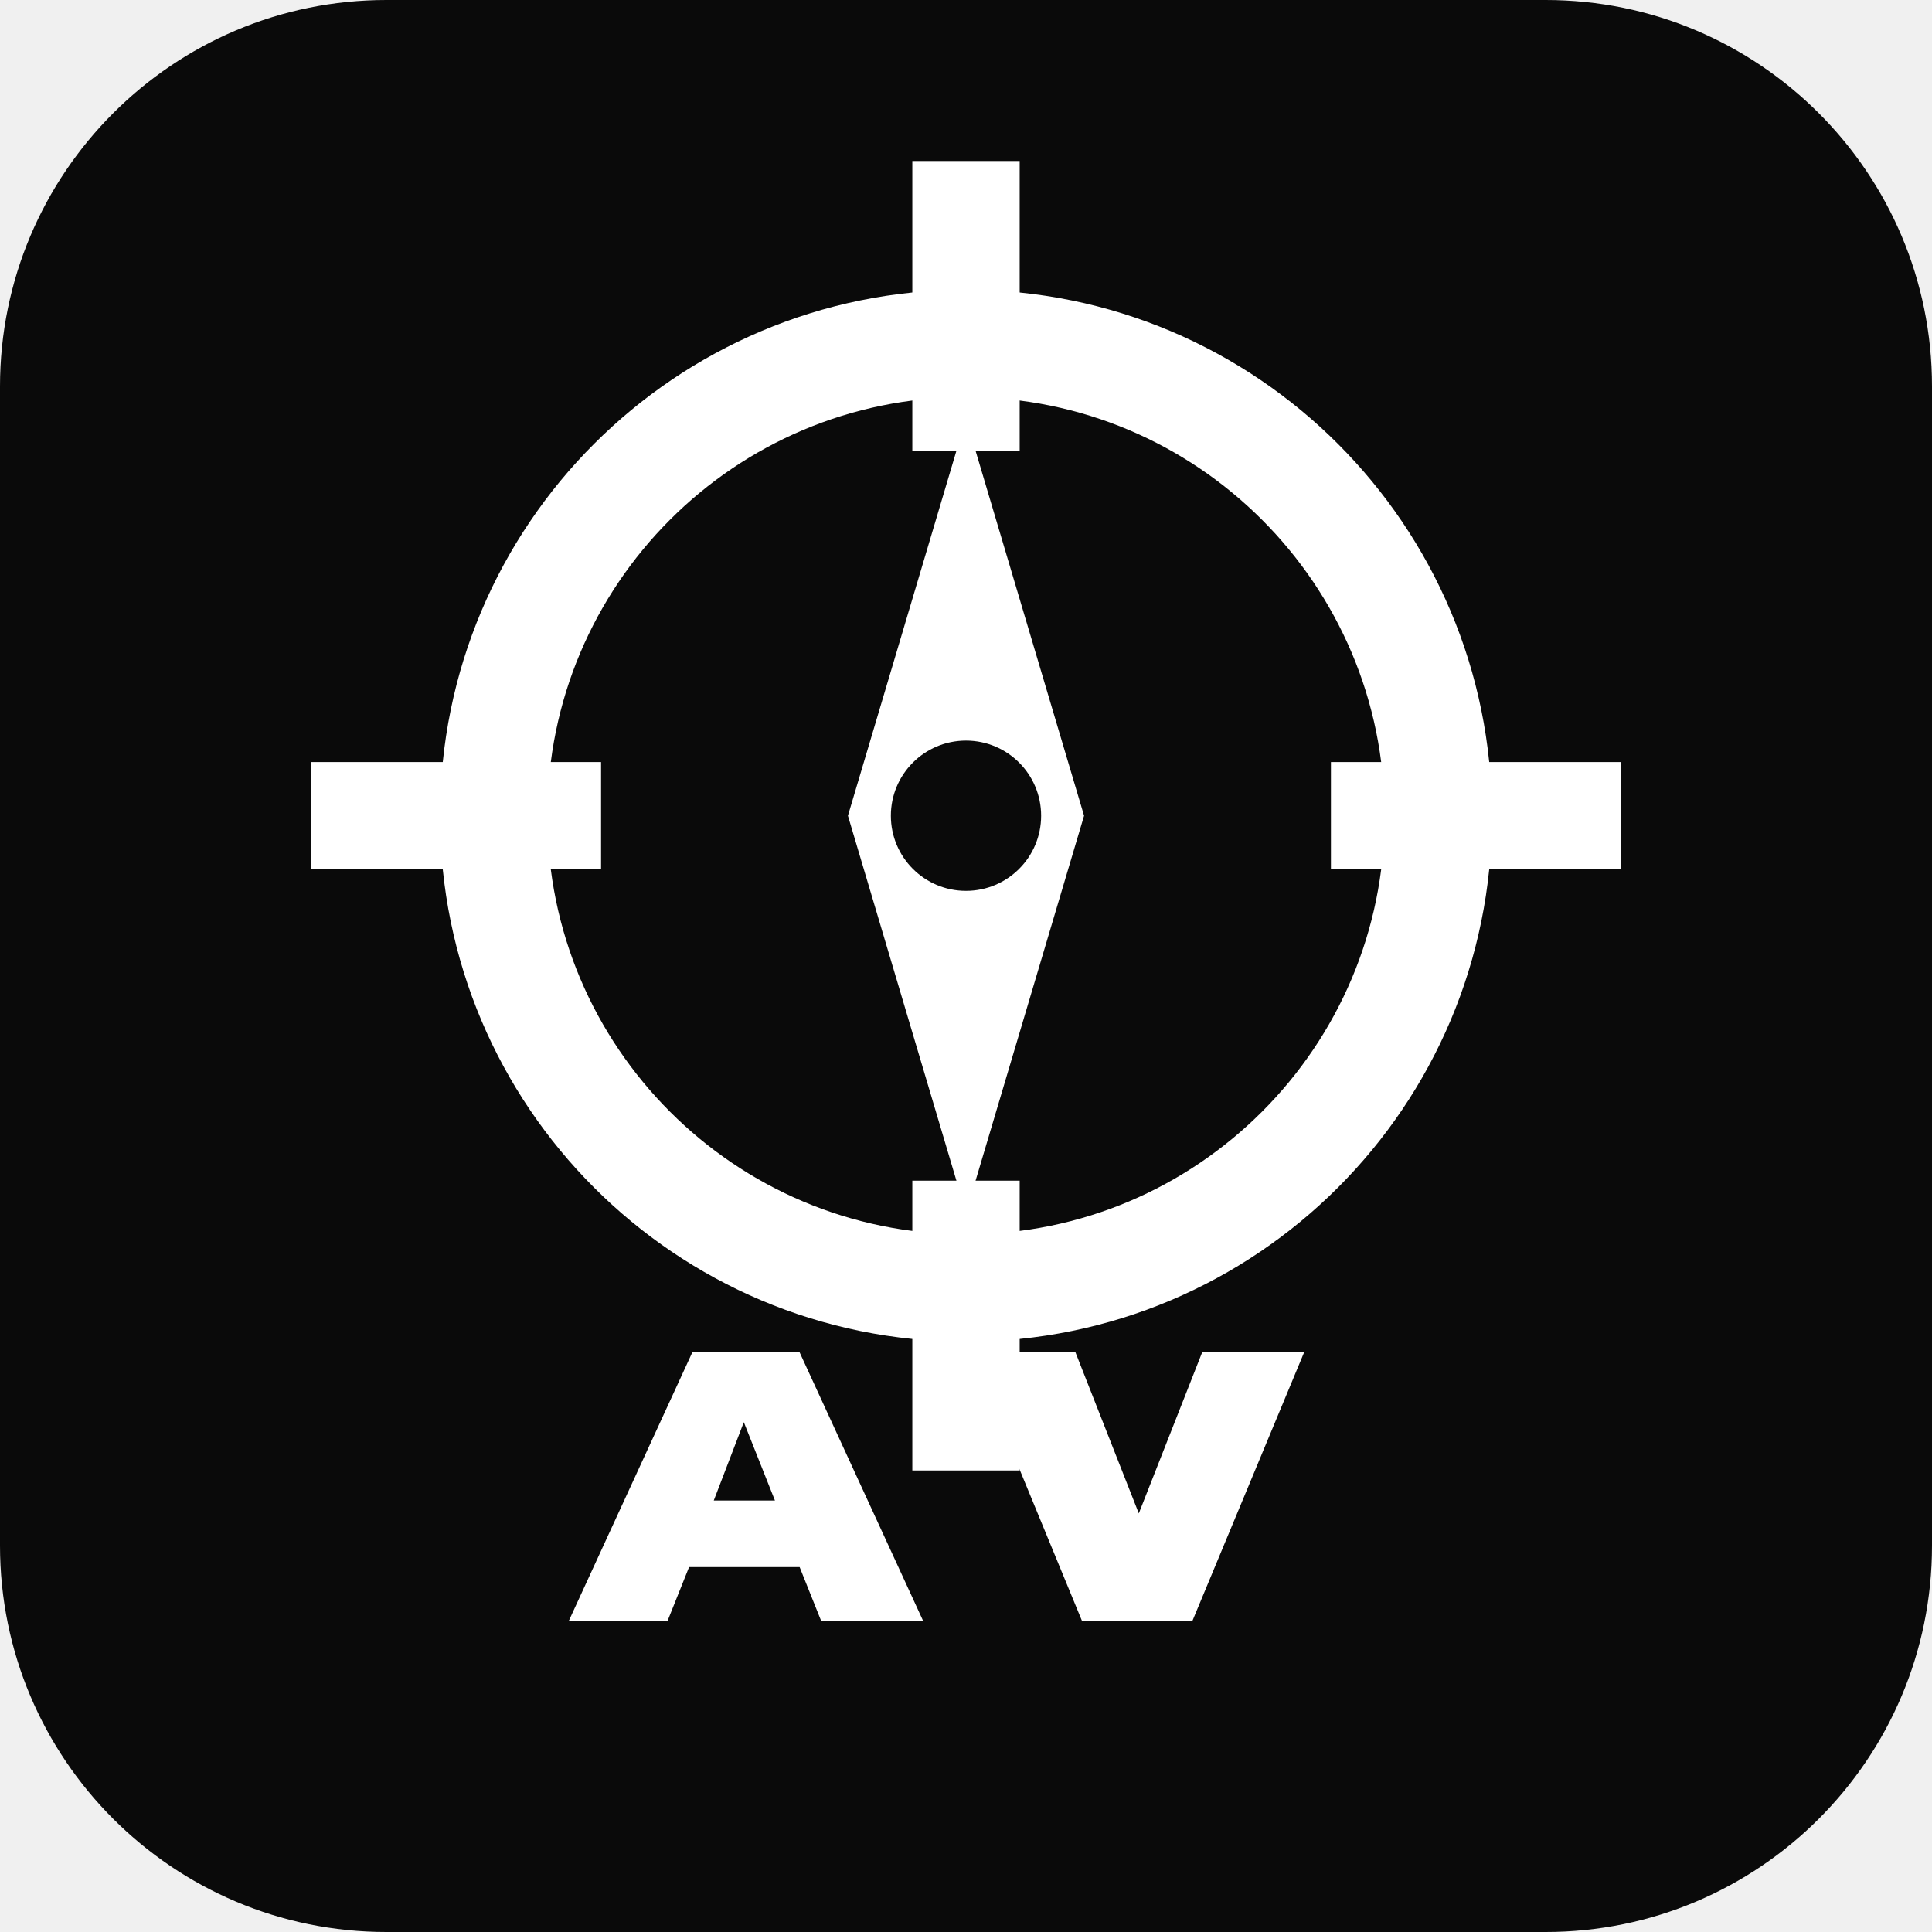
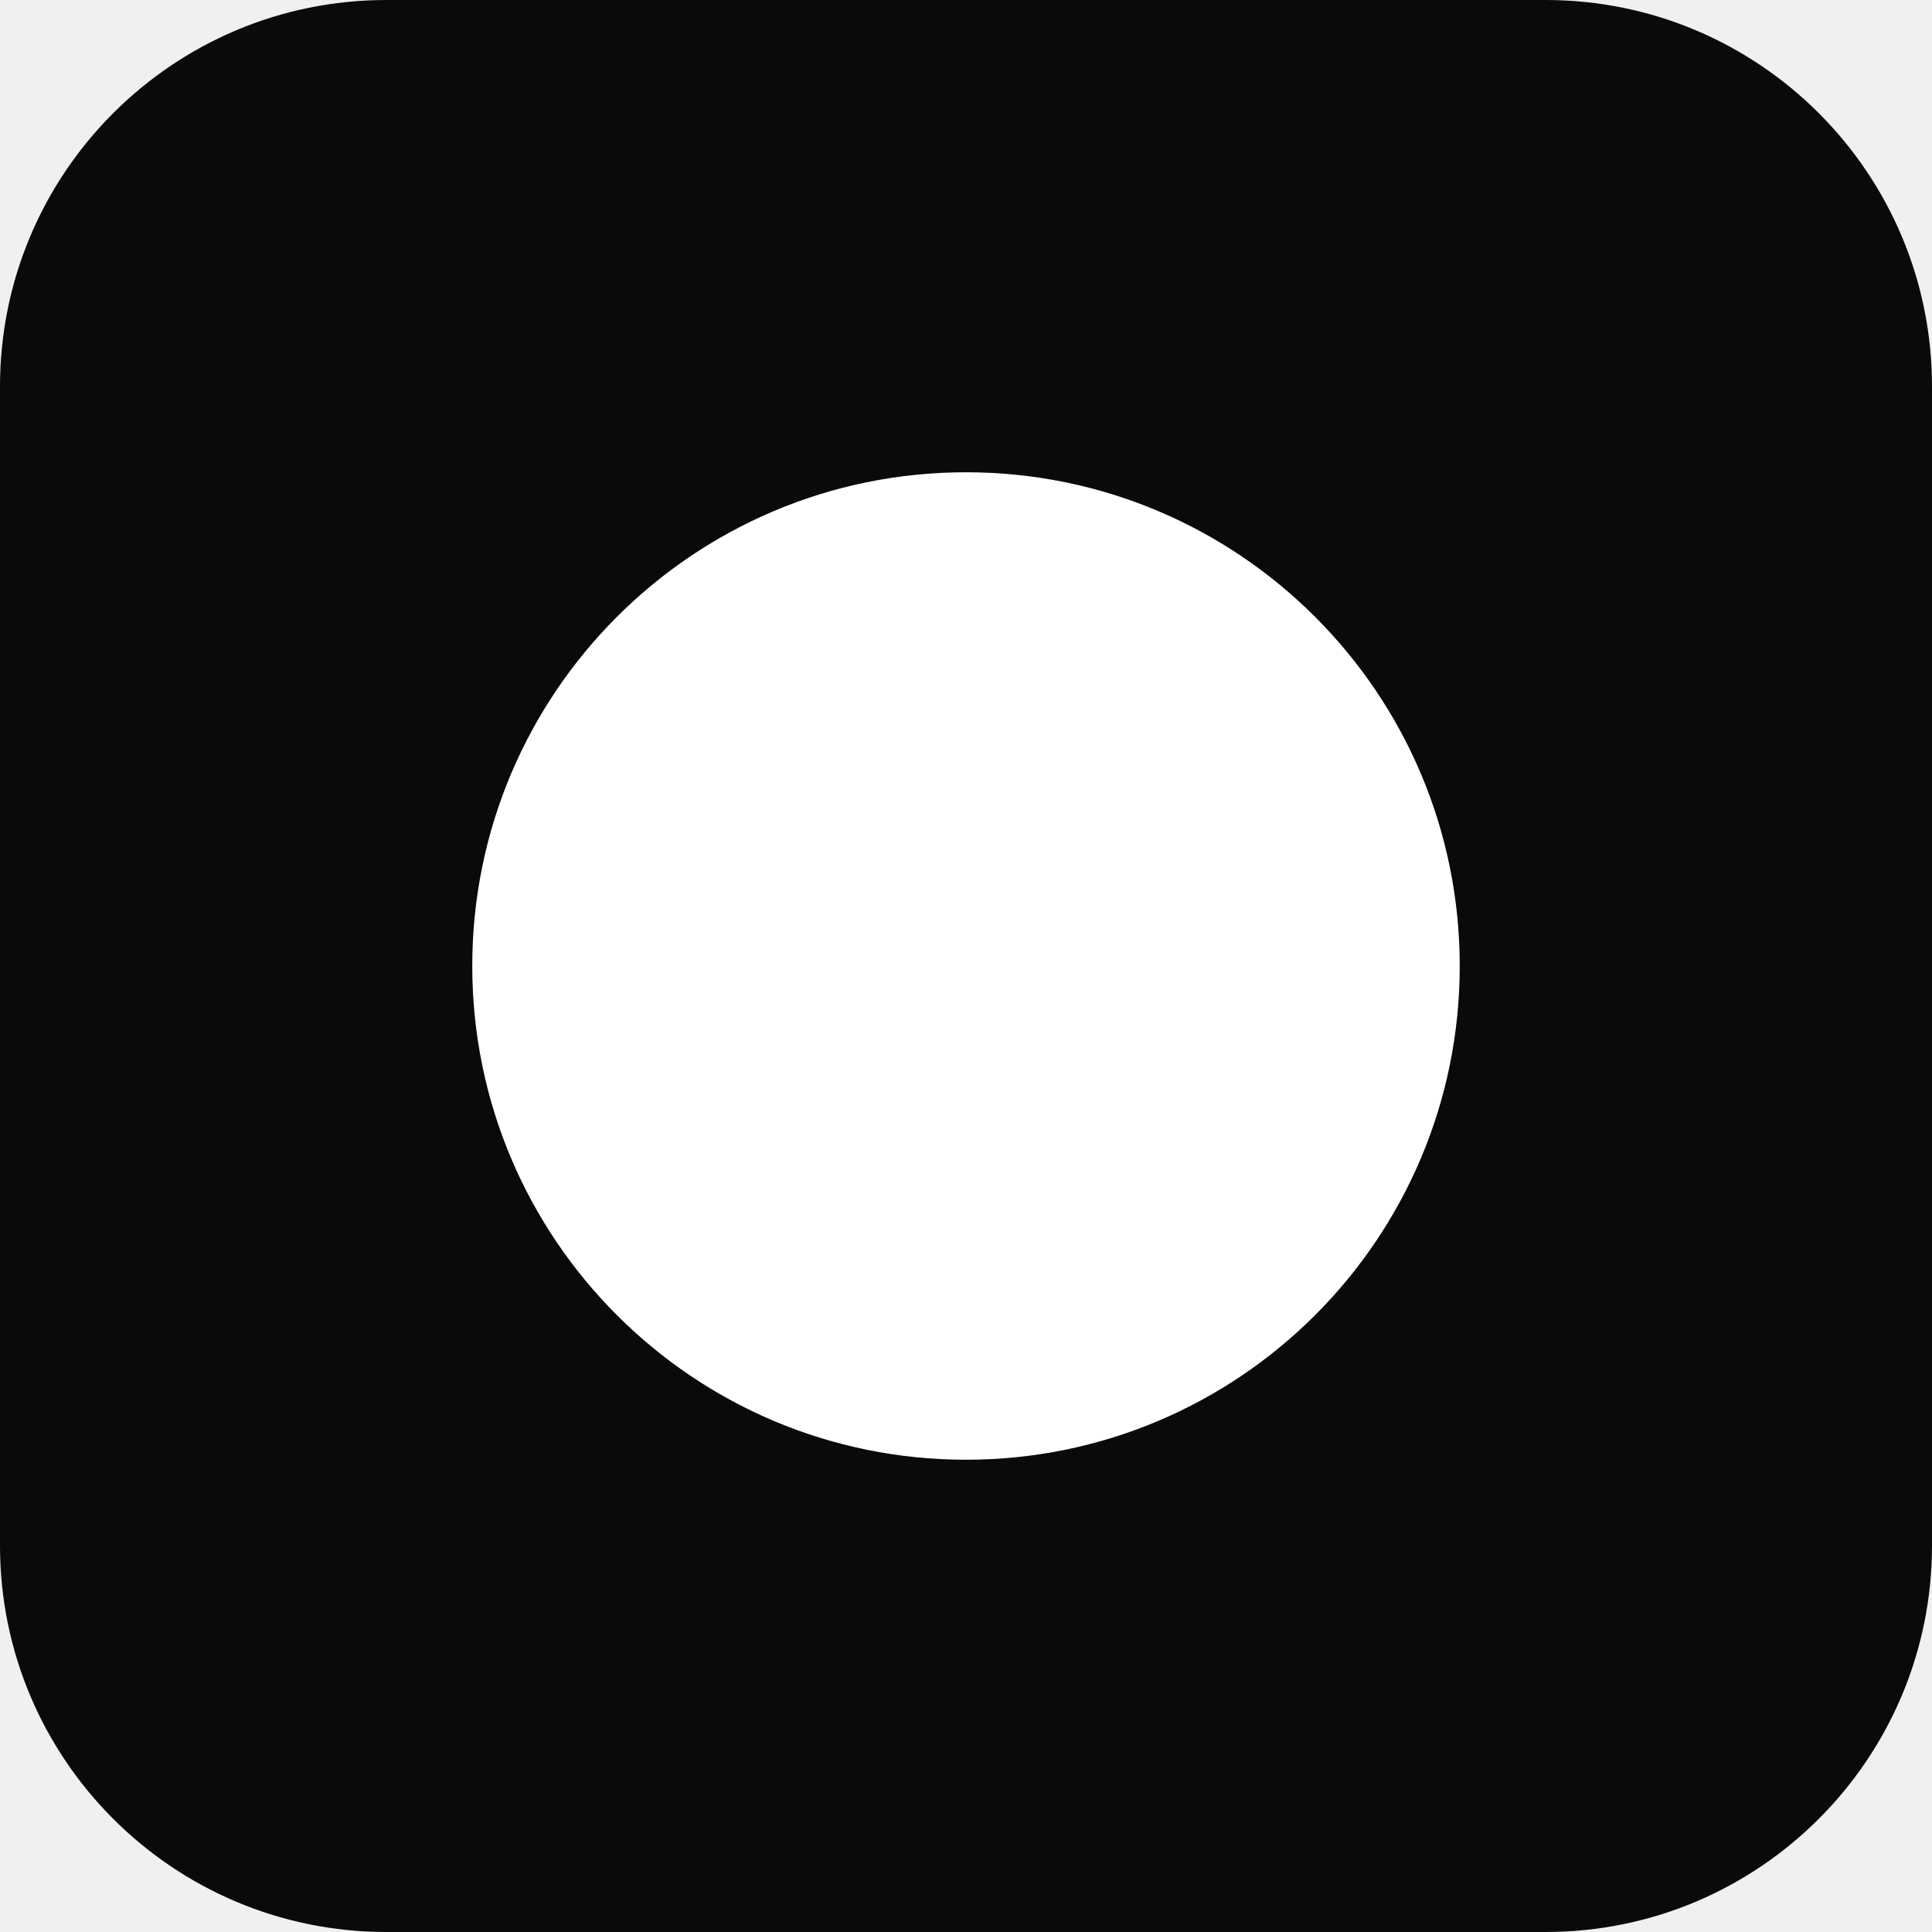
<svg xmlns="http://www.w3.org/2000/svg" width="180" height="180" viewBox="0 0 180 180" fill="none">
  <rect width="180" height="180" rx="36" fill="#0A0A0A" />
-   <circle cx="90" cy="76" r="44" stroke="#FFFFFF" stroke-width="10" />
-   <path d="M90 20V37" stroke="#FFFFFF" stroke-width="10" stroke-linecap="square" />
-   <path d="M90 115V132" stroke="#FFFFFF" stroke-width="10" stroke-linecap="square" />
-   <path d="M129 76H146" stroke="#FFFFFF" stroke-width="10" stroke-linecap="square" />
-   <path d="M34 76H51" stroke="#FFFFFF" stroke-width="10" stroke-linecap="square" />
-   <path d="M90 39L101 76L90 113L79 76L90 39Z" fill="#FFFFFF" />
-   <circle cx="90" cy="76" r="7" fill="#0A0A0A" />
-   <path d="M53 151L64.5 126H74.5L86 151H76.5L74.5 146H64.2L62.2 151H53ZM66.5 139.8H72.2L69.3 132.5L66.5 139.8Z" fill="#FFFFFF" />
-   <path d="M90.5 126H100.2L106.1 141L112 126H121.5L111.1 151H100.8L90.5 126Z" fill="#FFFFFF" />
+   <circle cx="90" cy="90" r="46" fill="#FFFFFF" />
</svg>
